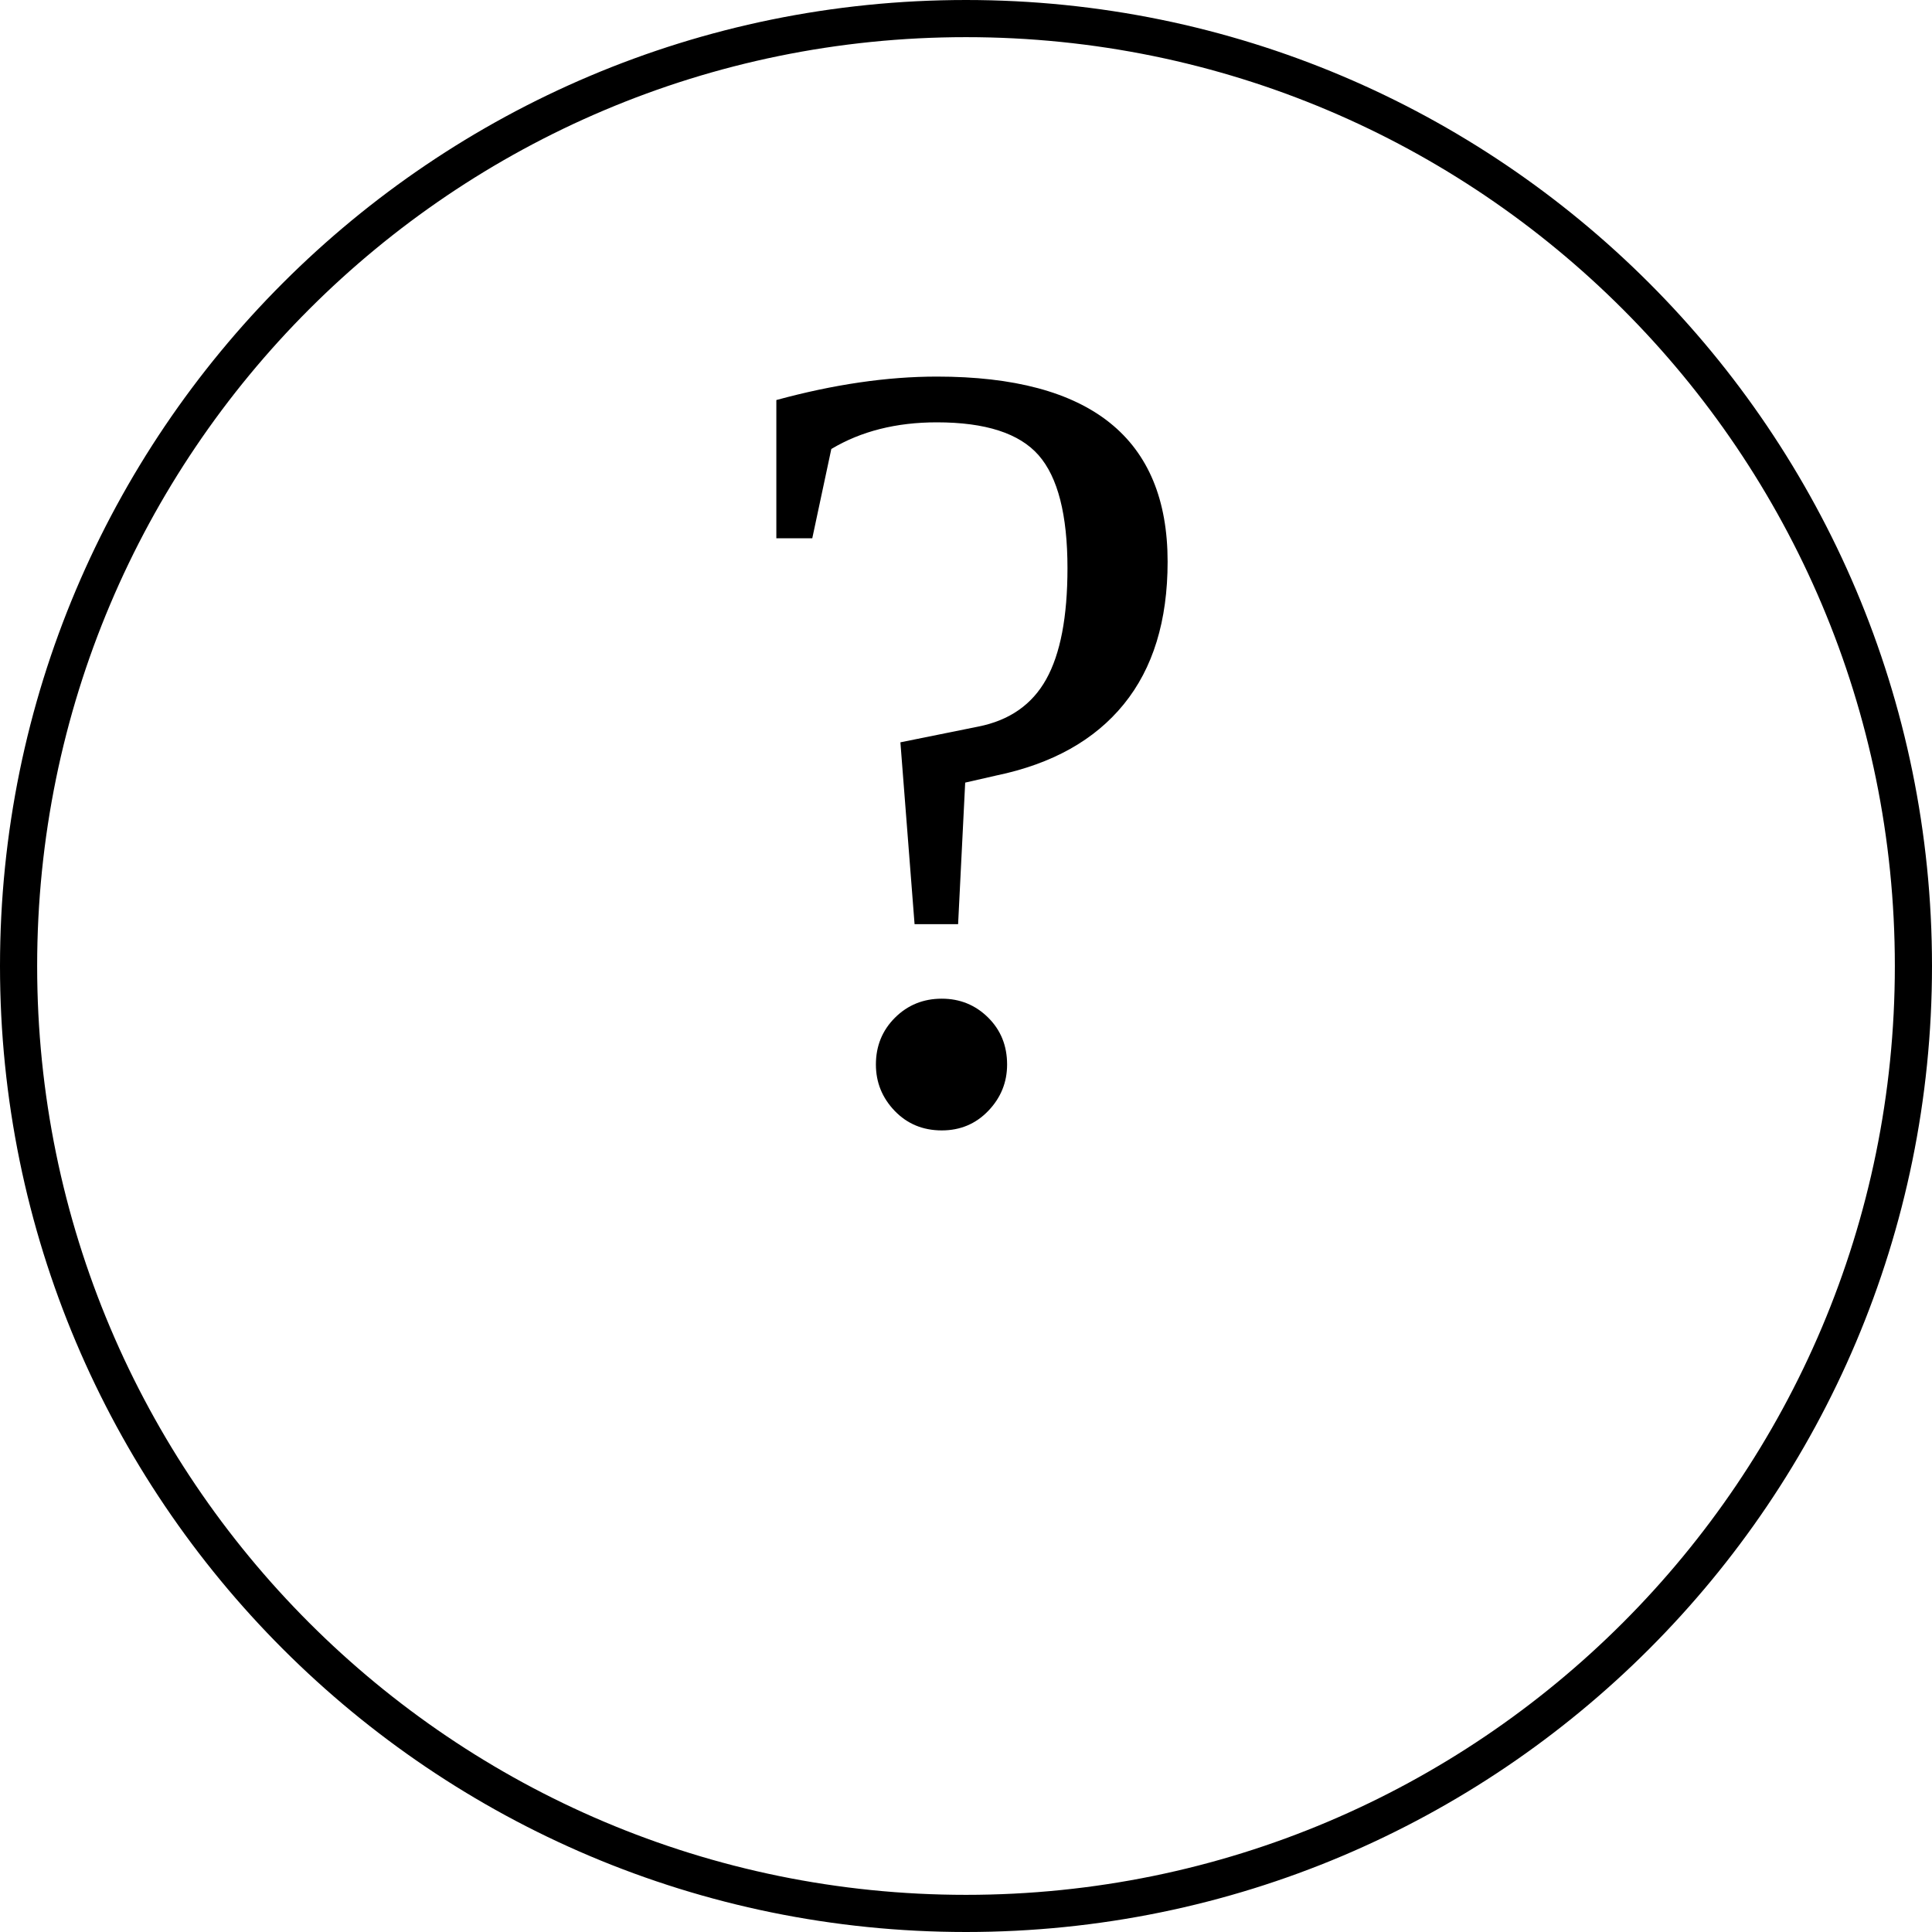
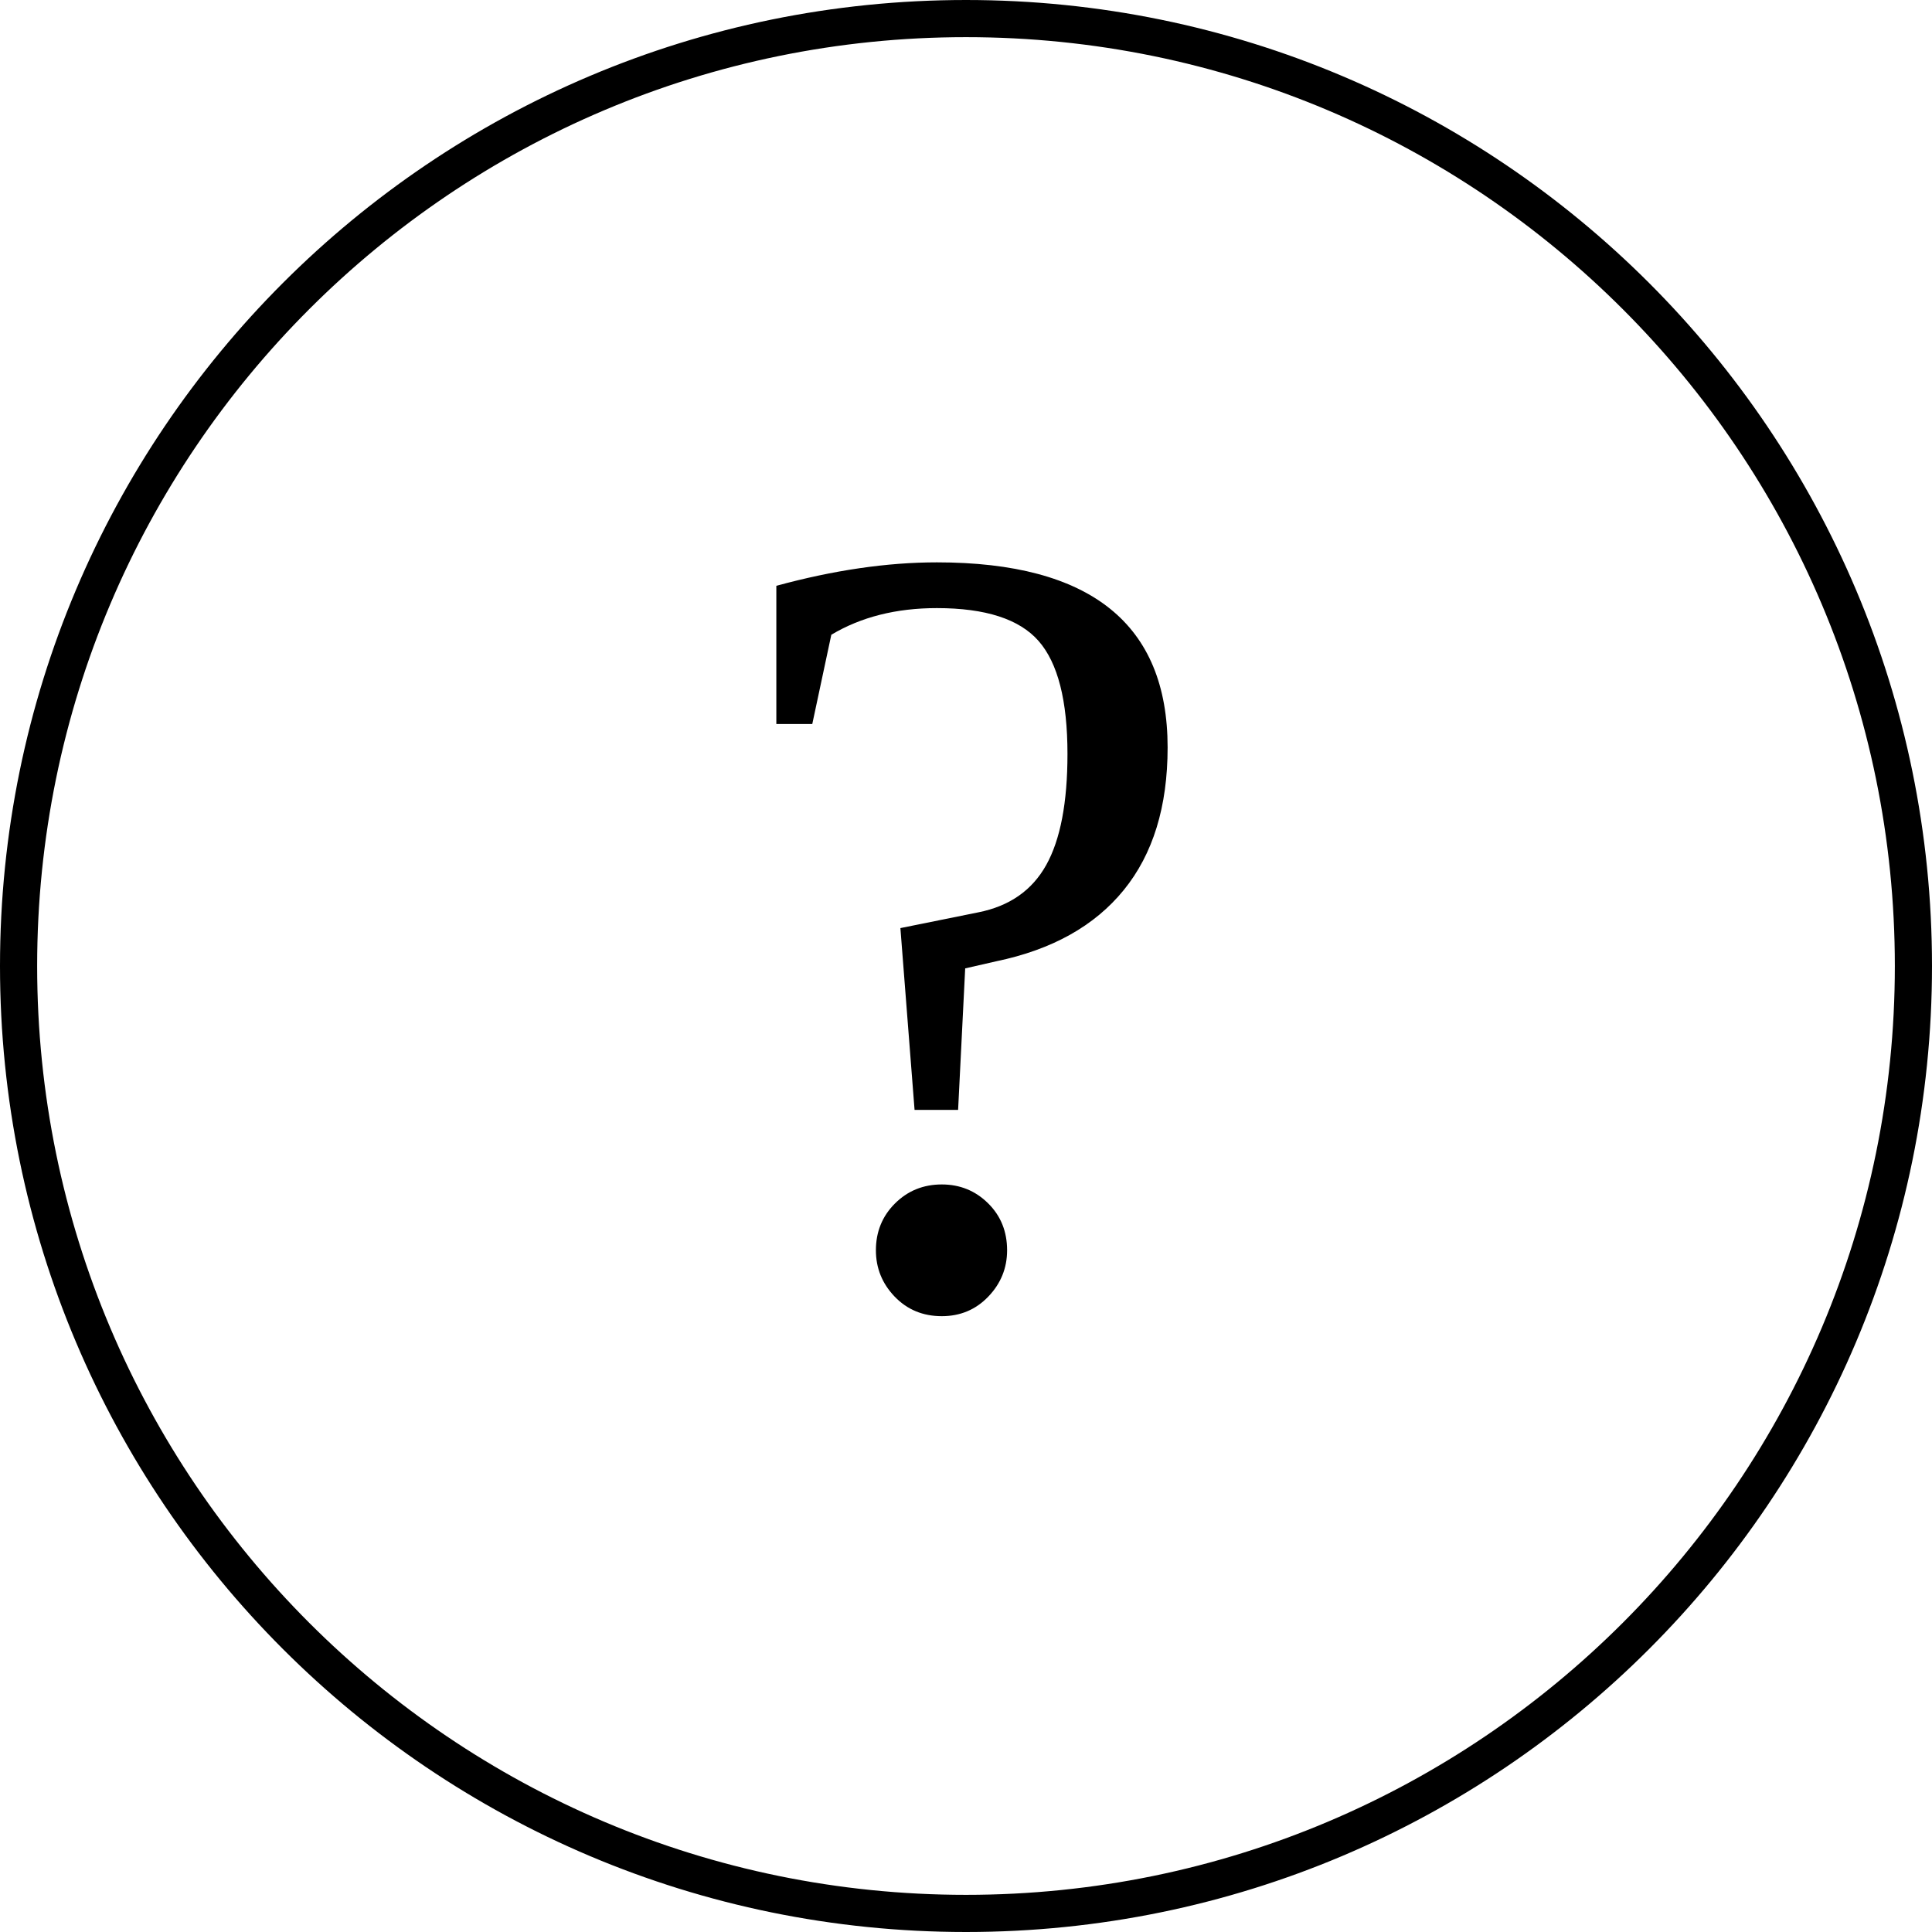
<svg xmlns="http://www.w3.org/2000/svg" width="520" height="520" viewbox="0 0 520 520">
  <circle cx="260" cy="260" r="255" stroke="#000" stroke-width="10" fill="none" />
-   <text x="260" y="300" font="Comic Sans MS" font-size="300" text-anchor="middle" font-color="#000">?</text>
+   <text x="260" y="350" font="Comic Sans MS" font-size="300" text-anchor="middle" font-color="#000">?</text>
</svg>
